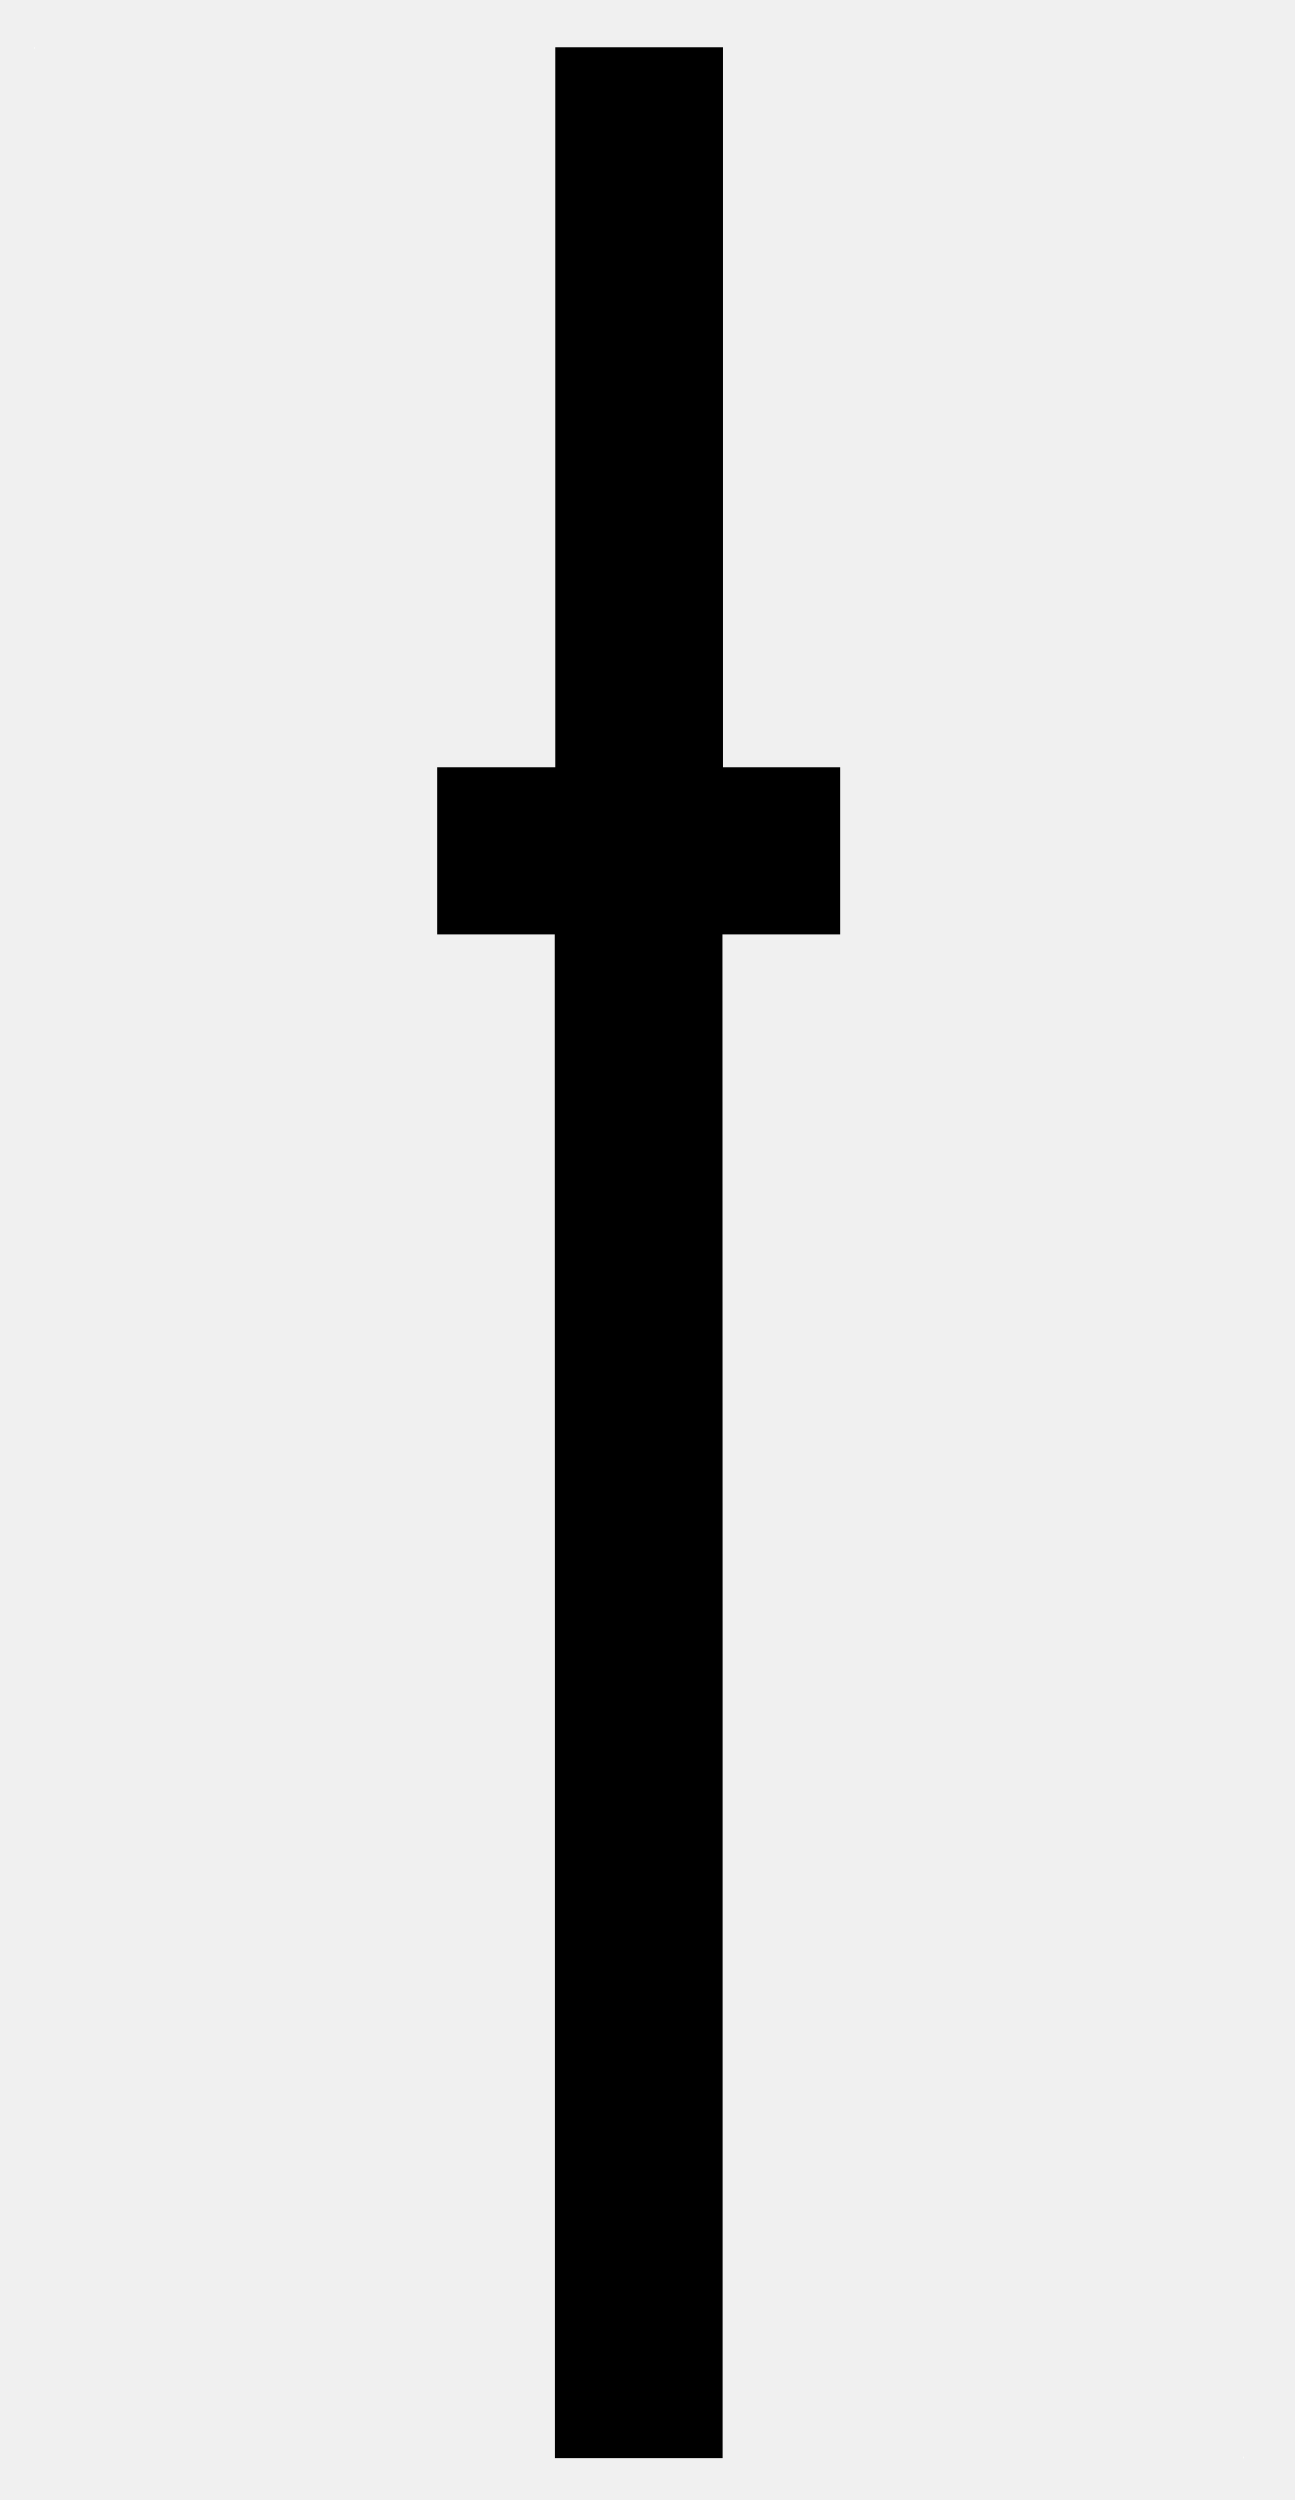
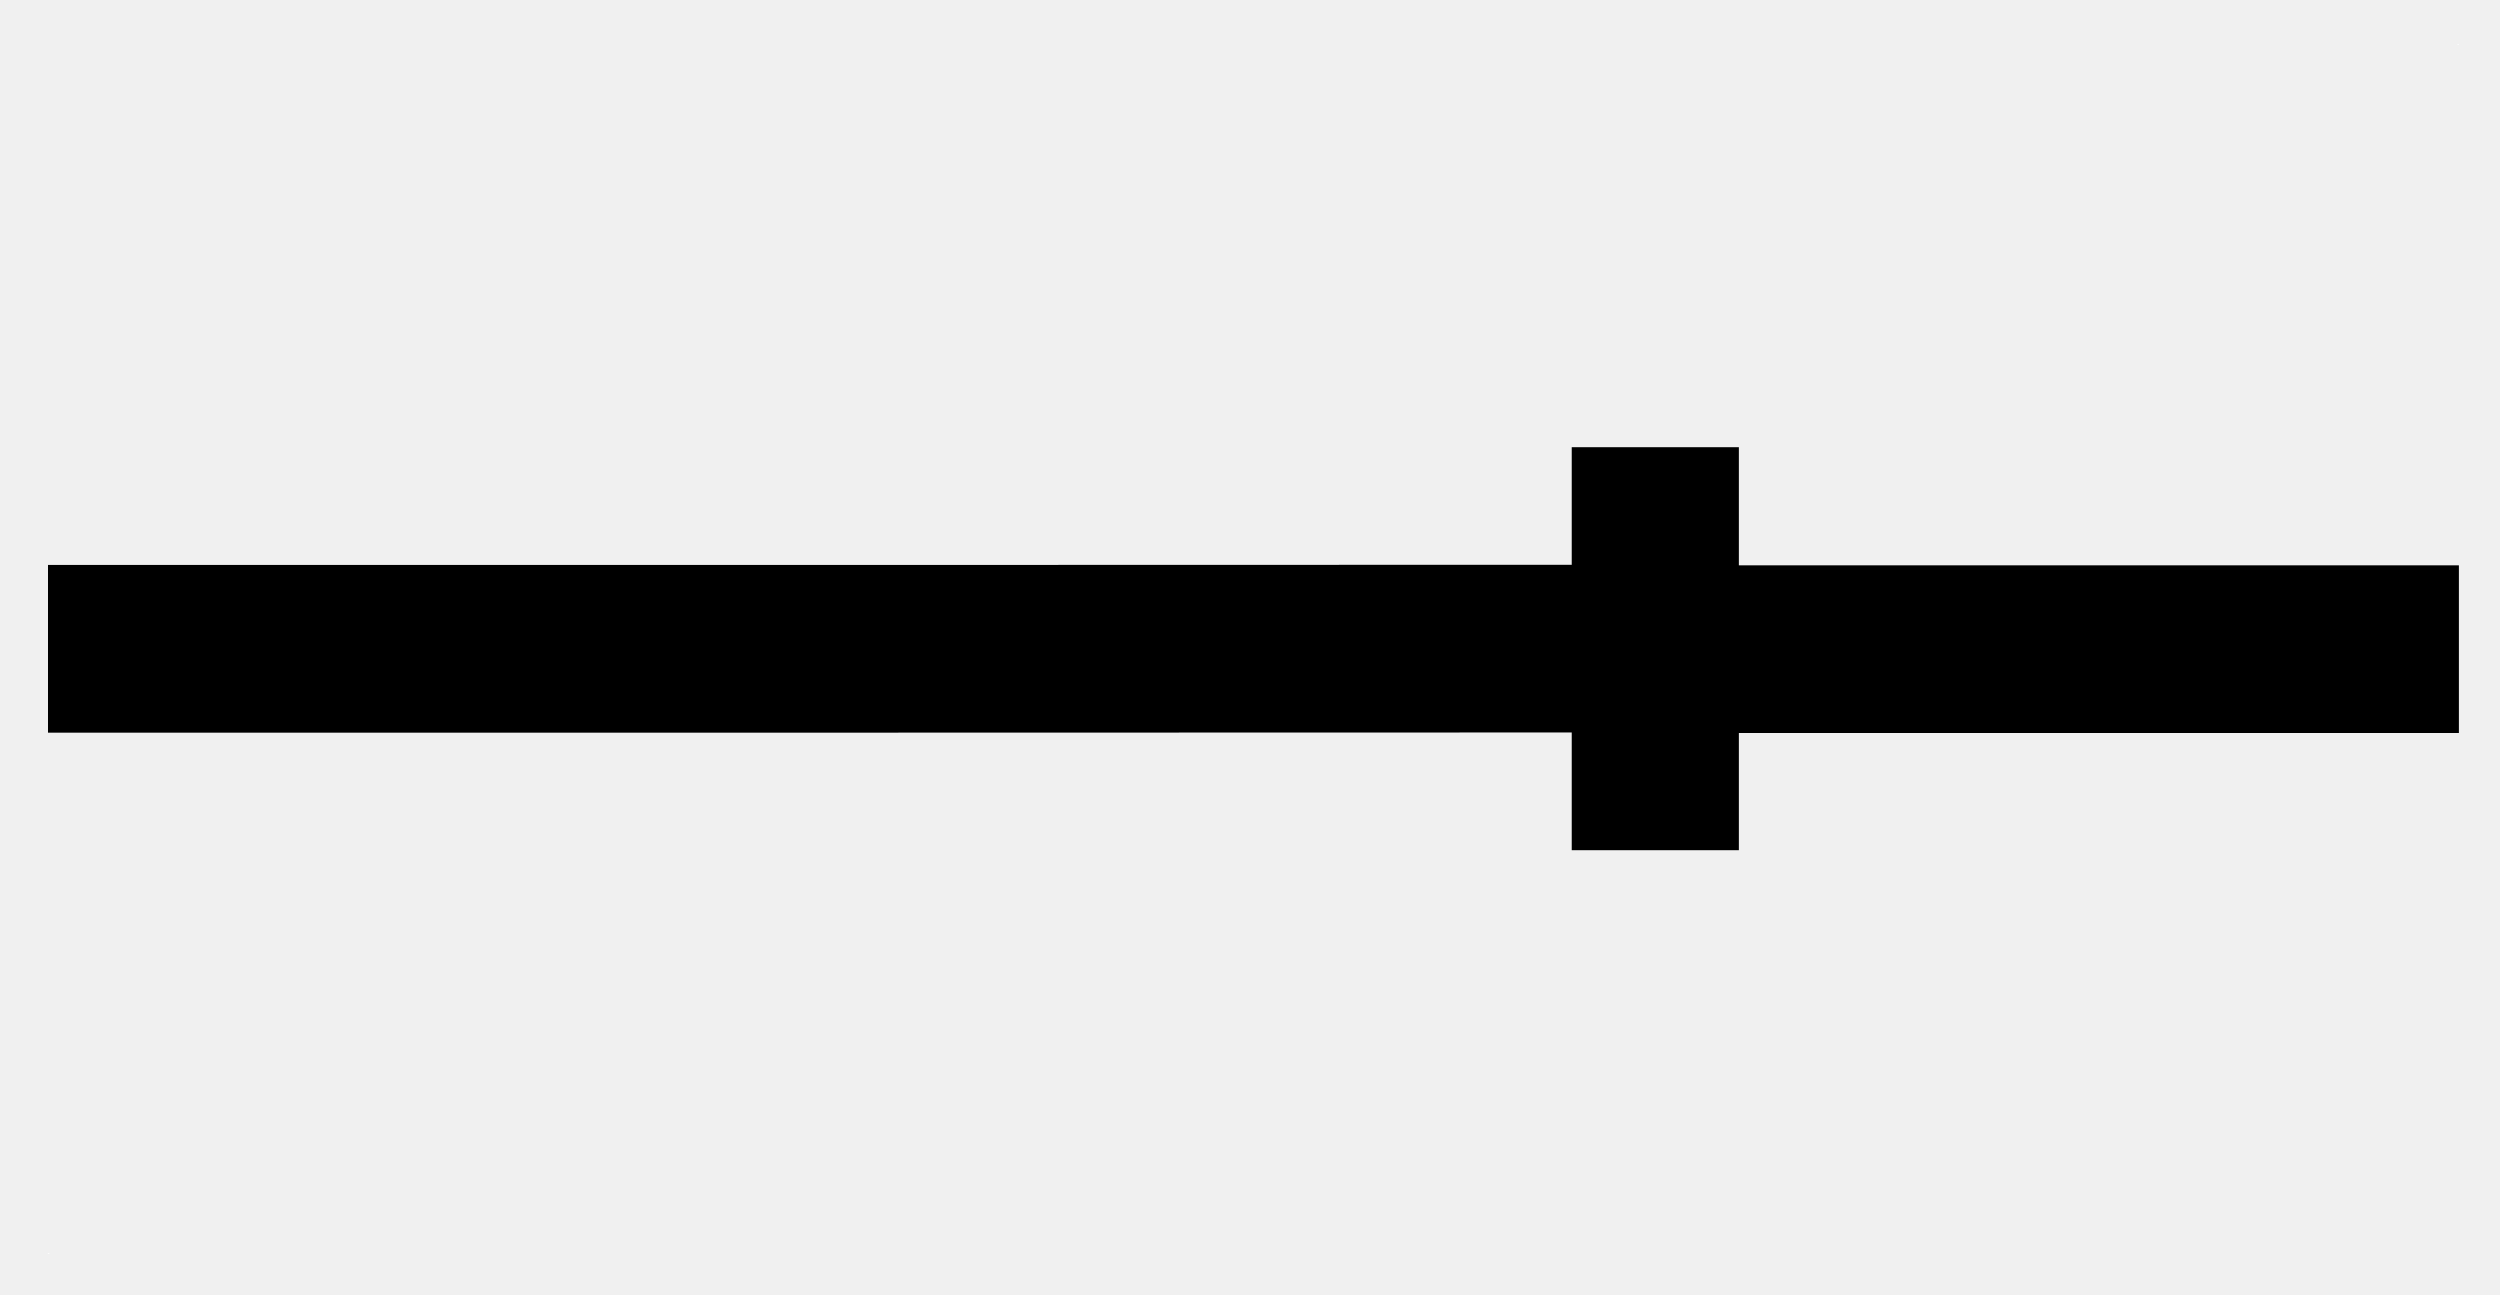
- <svg xmlns="http://www.w3.org/2000/svg" width="29pt" height="56pt" viewBox="0 0 29 56" version="1.1" id="svg13">
+ <svg xmlns="http://www.w3.org/2000/svg" width="56pt" height="29pt" viewBox="0 0 56 29" version="1.1" id="svg13">
  <defs id="defs17" />
-   <g id="surface0">
-     <path style=" stroke:none;fill-rule:evenodd;fill:rgb(100%,100%,100%);fill-opacity:1;" d="M 0.766 1.059 L 0.781 1.059 L 0.781 1.09 L 0.766 1.09 Z M 0.766 1.059 " id="path2" />
-     <path style=" stroke:none;fill-rule:evenodd;fill:rgb(100%,100%,100%);fill-opacity:1;" d="M 27.844 55.031 L 27.859 55.031 L 27.859 55.066 L 27.844 55.066 Z M 27.844 55.031 " id="path4" />
-     <path style="fill:none;stroke-width:3.537;stroke-linecap:butt;stroke-linejoin:round;stroke:rgb(0%, 0%, 0%);stroke-opacity:1;stroke-miterlimit:3;stroke-dasharray:none" d="M 0 53.019 L 17.01 53.019 " transform="matrix(0.000000000000000065,1.058468,-1.062012,0.000000000000000065,70.62327,1.058468)" id="path6" />
-     <path style="fill:none;stroke-width:3.537;stroke-linecap:butt;stroke-linejoin:miter;stroke:rgb(0%, 0%, 0%);stroke-opacity:1;stroke-miterlimit:3;stroke-dasharray:none" d="M 8.497 18.973 L 8.501 36.023 L 8.501 53.021 " transform="matrix(1.062012,0,0,1.058468,5.280306,-1.058468)" id="path8" />
-     <path style="fill:none;stroke-width:3.537;stroke-linecap:butt;stroke-linejoin:round;stroke:rgb(0%, 0%, 0%);stroke-opacity:1;stroke-miterlimit:3;stroke-dasharray:none" d="M -0.003 53.022 L 8.497 53.022 " transform="matrix(1.062012,0,0,1.058468,9.795949,-37.06299)" id="path10" />
+   <g id="surface0" transform="rotate(90,27.95657,28.18114)" style="image-rendering:auto">
+     <path style="fill:#ffffff;fill-opacity:1;fill-rule:evenodd;stroke:none" d="M 0.766,1.059 H 0.781 v 0.031 H 0.766 Z m 0,0" id="path2" />
+     <path style="display:inline;fill:#ffffff;fill-opacity:1;fill-rule:evenodd;stroke:none" d="m 27.844,55.031 h 0.016 v 0.035 h -0.016 z m 0,0" id="path4" />
+     <path style="fill:none;stroke:#000000;stroke-width:3.537;stroke-linecap:butt;stroke-linejoin:round;stroke-miterlimit:3;stroke-dasharray:none;stroke-opacity:1" d="M 1.19048e-4,53.019 H 17.01" transform="matrix(0,1.058468,-1.062012,0,70.62327,1.058468)" id="path6" />
+     <path style="fill:none;stroke:#000000;stroke-width:3.537;stroke-linecap:butt;stroke-linejoin:miter;stroke-miterlimit:3;stroke-dasharray:none;stroke-opacity:1" d="m 8.497,18.973 0.004,17.05 v 16.998" transform="matrix(1.062012,0,0,1.058468,5.280306,-1.058468)" id="path8" />
+     <path style="fill:none;stroke:#000000;stroke-width:3.537;stroke-linecap:butt;stroke-linejoin:round;stroke-miterlimit:3;stroke-dasharray:none;stroke-opacity:1" d="M -0.003,53.022 H 8.497" transform="matrix(1.062012,0,0,1.058468,9.795949,-37.06299)" id="path10" />
  </g>
</svg>
